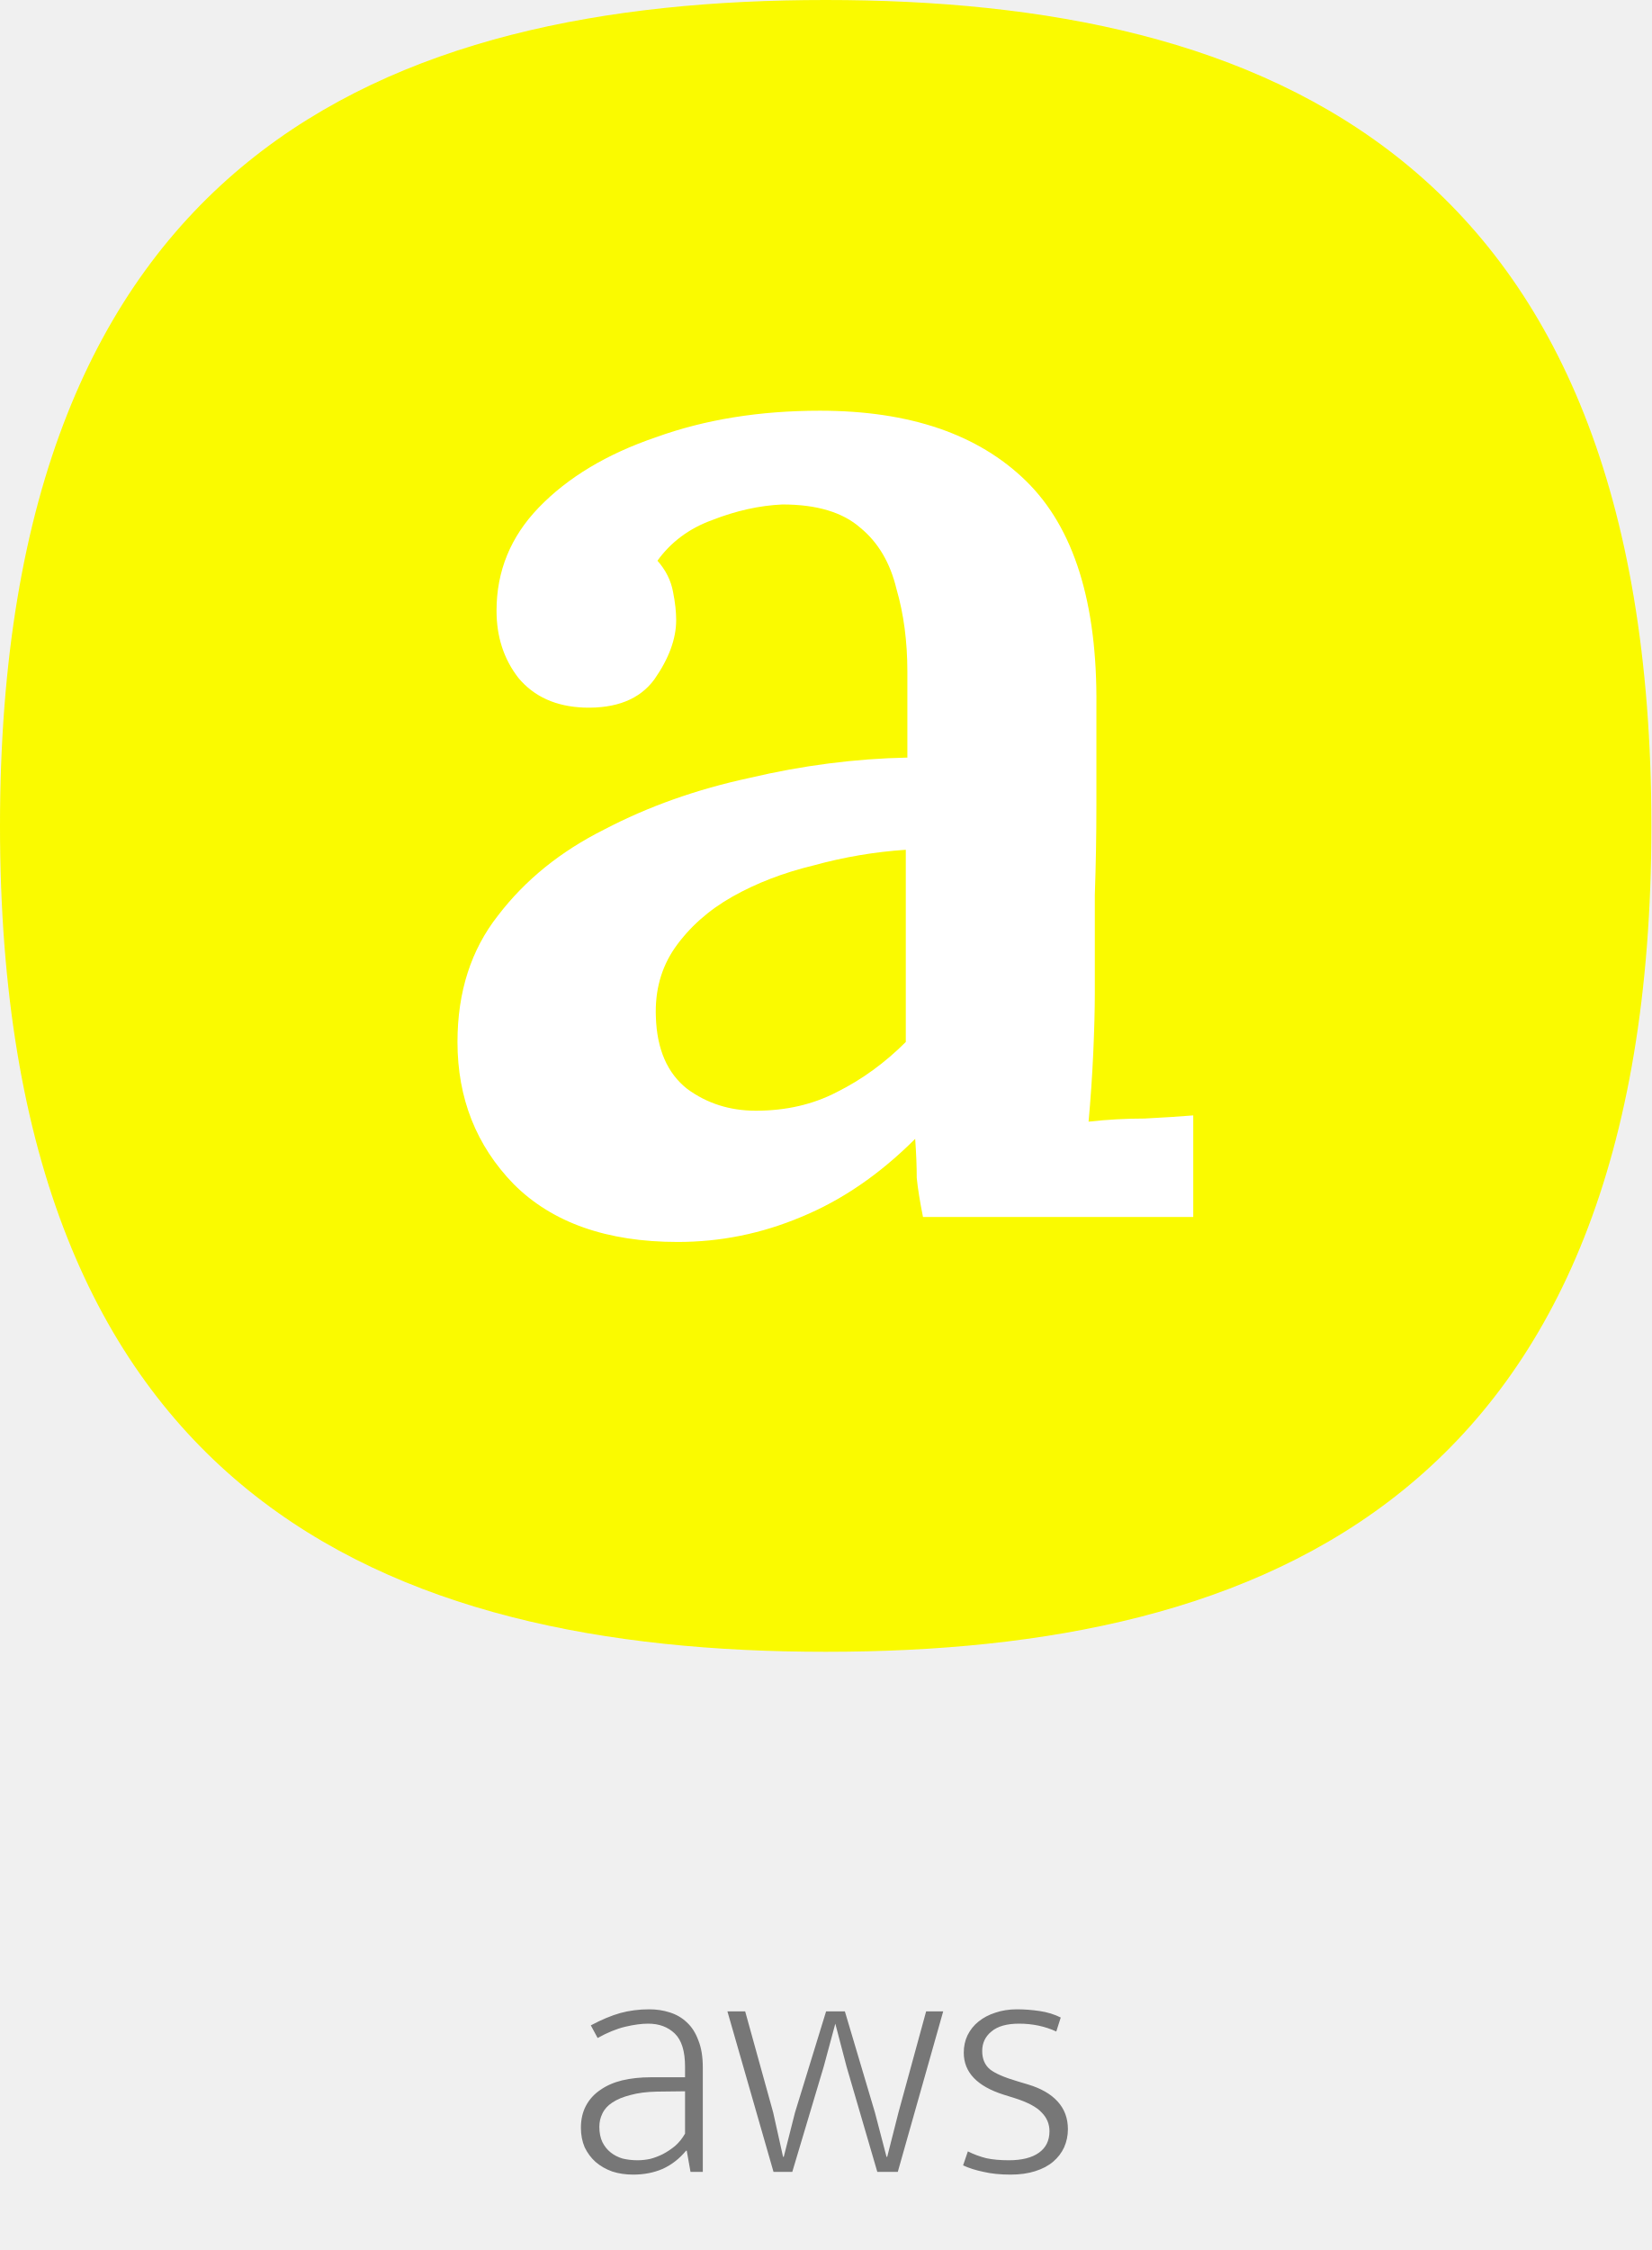
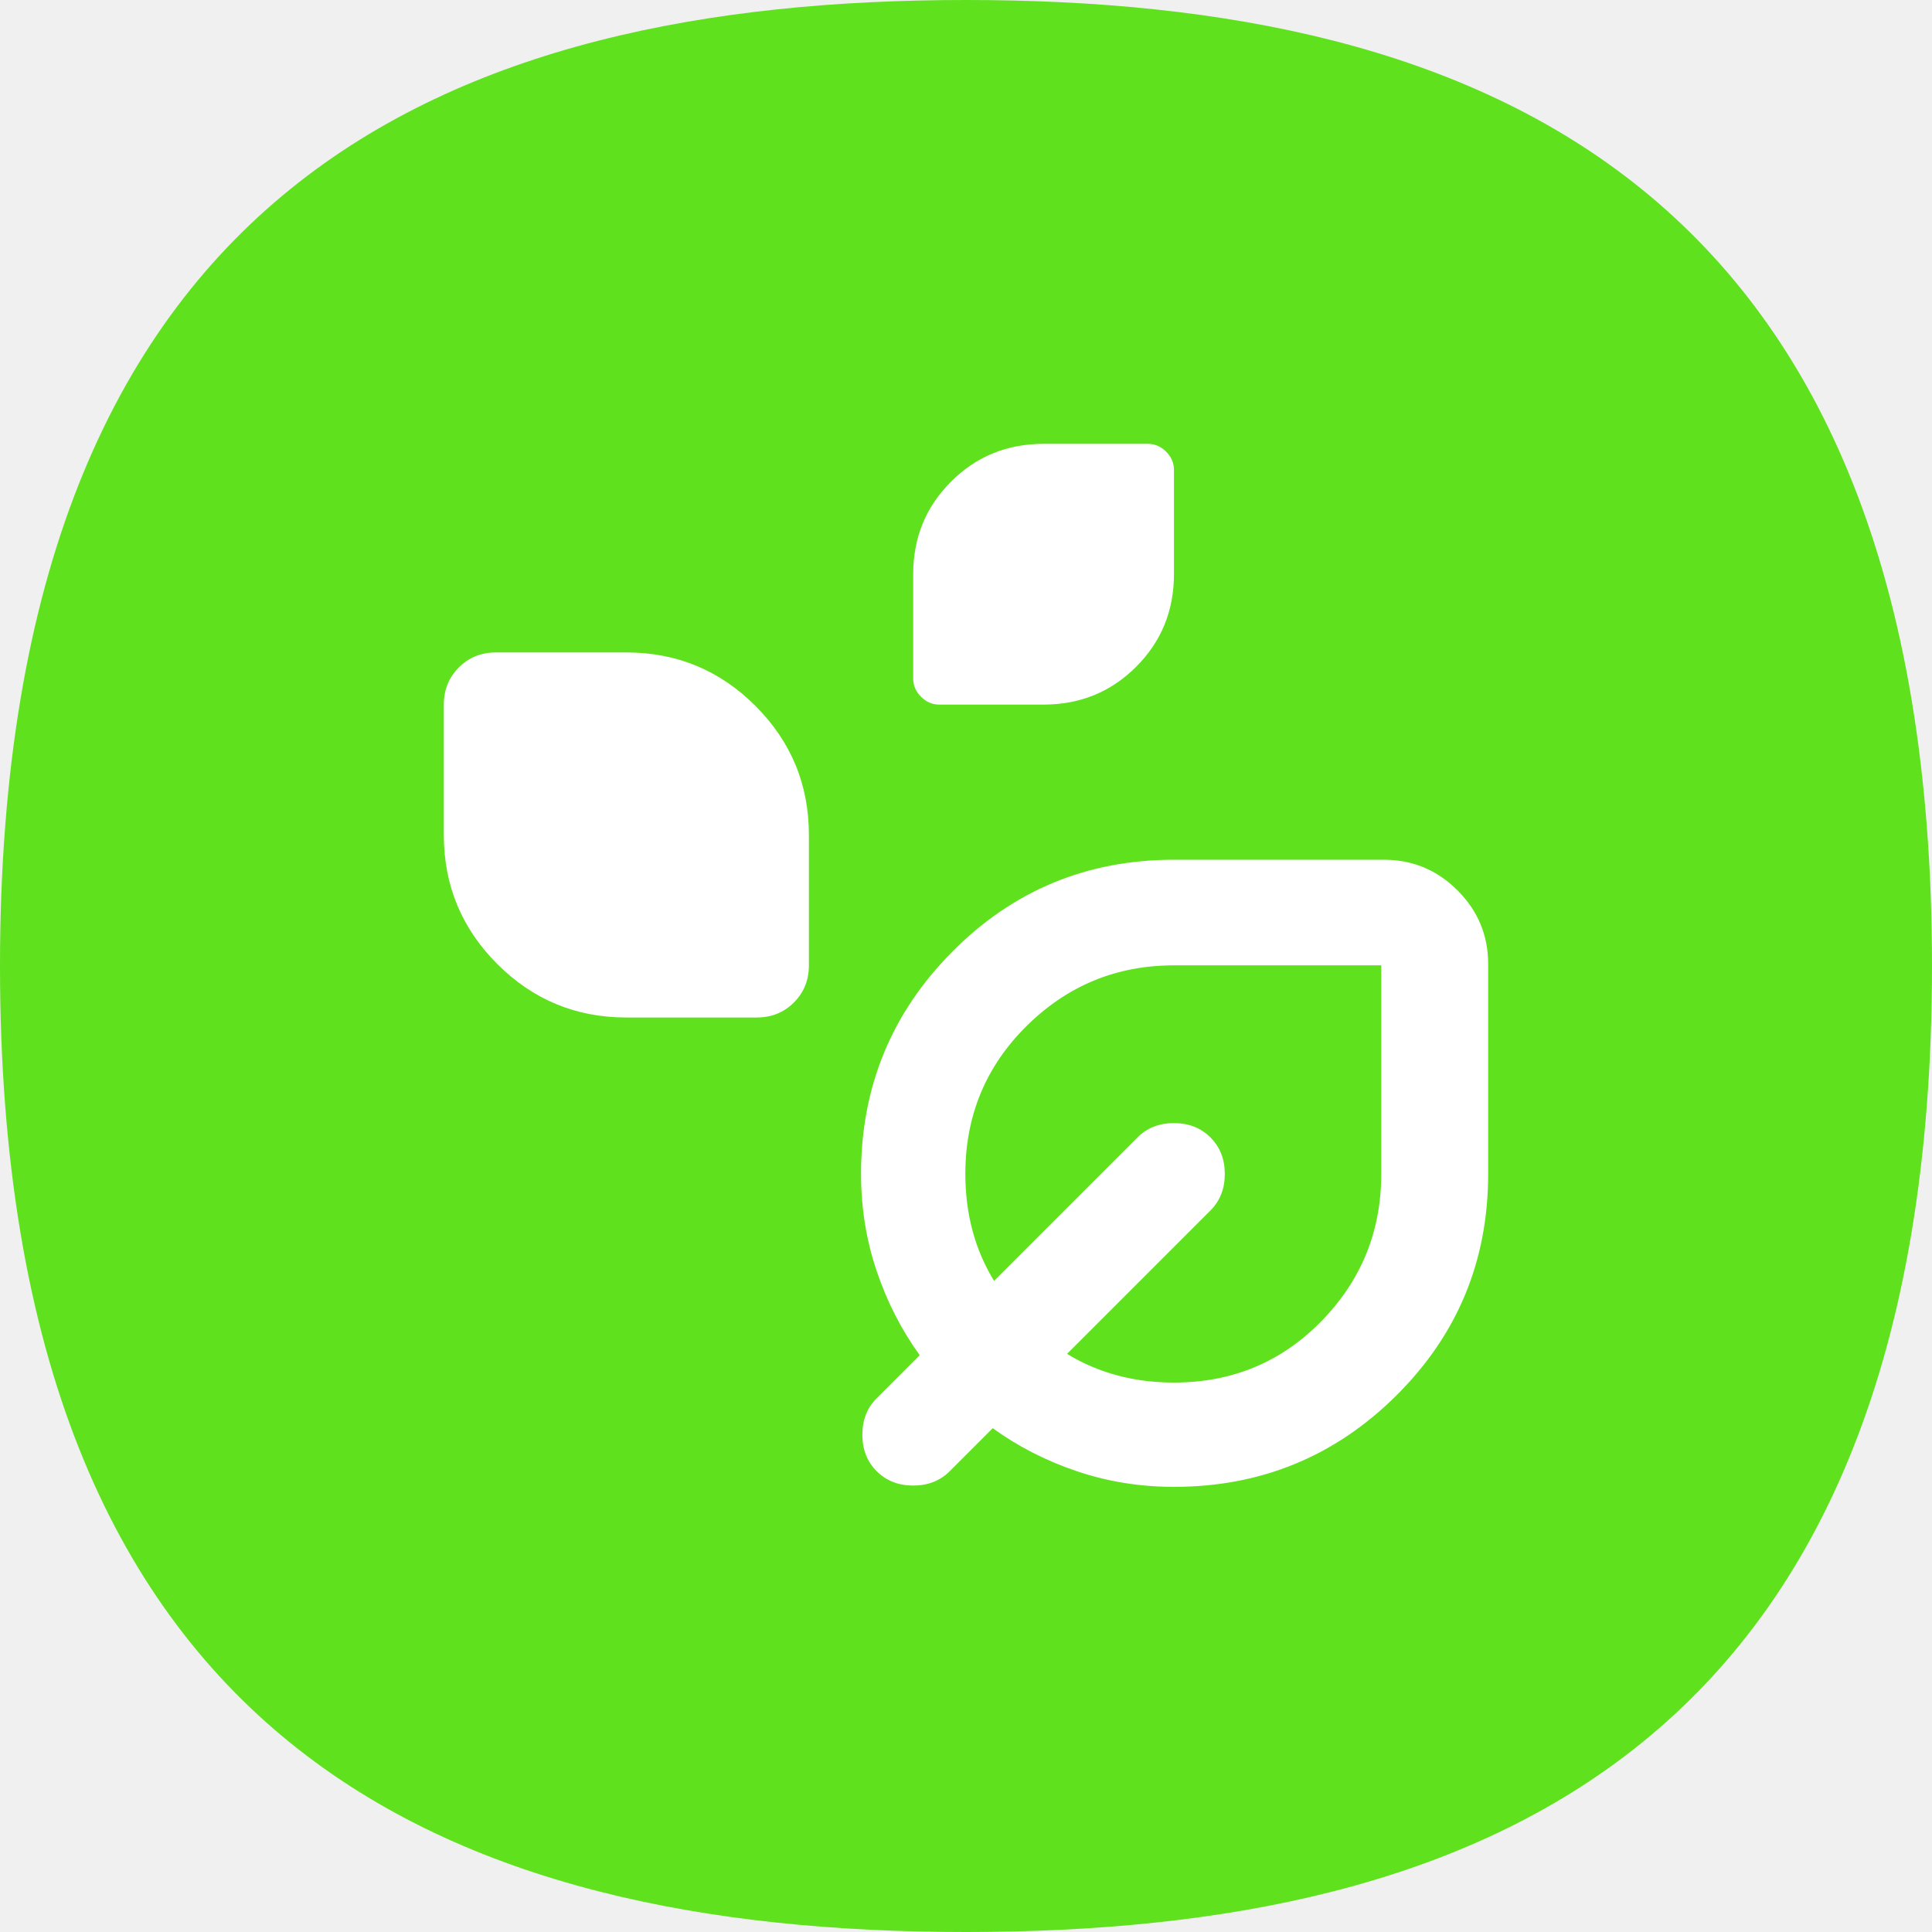
- <svg xmlns="http://www.w3.org/2000/svg" height="140" viewBox="0 0 740 1008" fill="none">
-   <path d="M264.747 907.363C269.541 904.813 273.927 902.977 277.905 901.855C281.985 900.733 286.32 900.172 290.91 900.172C294.174 900.172 297.234 900.631 300.09 901.549C303.048 902.467 305.598 903.946 307.74 905.986C309.984 908.026 311.718 910.729 312.942 914.095C314.268 917.359 314.931 921.388 314.931 926.182V973H309.423L307.74 963.514H307.434C304.476 967.084 301.008 969.787 297.03 971.623C293.052 973.357 288.615 974.224 283.719 974.224C280.353 974.224 277.242 973.765 274.386 972.847C271.53 971.827 269.031 970.399 266.889 968.563C264.849 966.727 263.217 964.534 261.993 961.984C260.871 959.332 260.31 956.425 260.31 953.263C260.31 949.489 261.075 946.174 262.605 943.318C264.135 940.462 266.277 938.116 269.031 936.28C271.785 934.342 275.049 932.914 278.823 931.996C282.699 931.078 286.983 930.619 291.675 930.619H306.975V925.876C306.975 918.94 305.445 913.993 302.385 911.035C299.325 908.077 295.347 906.598 290.451 906.598C287.493 906.598 284.076 907.057 280.2 907.975C276.324 908.893 272.193 910.576 267.807 913.024L264.747 907.363ZM306.975 936.892L294.276 937.045C289.686 937.147 285.759 937.657 282.495 938.575C279.231 939.391 276.528 940.513 274.386 941.941C272.346 943.267 270.867 944.899 269.949 946.837C269.031 948.673 268.572 950.662 268.572 952.804C268.572 955.456 269.031 957.751 269.949 959.689C270.867 961.525 272.091 963.055 273.621 964.279C275.151 965.503 276.936 966.421 278.976 967.033C281.118 967.543 283.362 967.798 285.708 967.798C287.544 967.798 289.431 967.594 291.369 967.186C293.307 966.676 295.194 965.962 297.03 965.044C298.968 964.024 300.804 962.8 302.538 961.372C304.272 959.842 305.751 958.006 306.975 955.864V936.892ZM325.962 901.09H333.918L346.464 946.378L350.901 966.268H351.207L356.256 946.378L370.179 901.09H378.594L392.058 946.378L397.26 966.268H397.566L402.615 946.378L415.008 901.09H422.658L402.309 973H393.129L379.359 925.876L374.31 906.598L369.108 925.876L355.032 973H346.617L325.962 901.09ZM473.336 910.117C468.236 907.771 462.677 906.598 456.659 906.598C451.151 906.598 447.02 907.771 444.266 910.117C441.512 912.361 440.135 915.268 440.135 918.838C440.135 922.408 441.308 925.162 443.654 927.1C446 928.936 450.131 930.721 456.047 932.455L460.637 933.832C466.451 935.566 470.888 938.116 473.948 941.482C477.008 944.848 478.538 948.979 478.538 953.875C478.538 956.731 477.977 959.434 476.855 961.984C475.733 964.432 474.101 966.574 471.959 968.41C469.817 970.246 467.114 971.674 463.85 972.694C460.688 973.714 457.016 974.224 452.834 974.224C448.244 974.224 444.215 973.816 440.747 973C437.279 972.286 434.219 971.317 431.567 970.093L433.709 963.82C436.361 965.146 439.115 966.166 441.971 966.88C444.827 967.492 448.193 967.798 452.069 967.798C457.883 967.798 462.371 966.676 465.533 964.432C468.695 962.188 470.276 958.975 470.276 954.793C470.276 951.529 469.103 948.724 466.757 946.378C464.513 943.93 460.484 941.788 454.67 939.952L449.774 938.422C437.84 934.648 431.873 928.375 431.873 919.603C431.873 916.747 432.434 914.146 433.556 911.8C434.78 909.352 436.412 907.312 438.452 905.68C440.594 903.946 443.093 902.62 445.949 901.702C448.907 900.682 452.171 900.172 455.741 900.172C459.005 900.172 462.371 900.427 465.839 900.937C469.307 901.447 472.469 902.416 475.325 903.844L473.336 910.117Z" fill="#777" />
-   <path d="M0 370C0 70 173 0 370 0C567 0 740 70 740 370C740 670 567 740 370 740C173 740 0 670 0 370Z" fill="#FAFA00" />
-   <path d="M413.6 545.2C412.2 538.2 411.267 532.367 410.8 527.7C410.8 522.567 410.567 516.733 410.1 510.2C394.233 526.067 377.2 537.733 359 545.2C341.267 552.667 322.833 556.4 303.7 556.4C271.967 556.4 247.467 547.767 230.2 530.5C213.4 513.233 205 492 205 466.8C205 444.4 211.067 425.5 223.2 410.1C235.333 394.233 251.2 381.4 270.8 371.6C290.4 361.333 312.1 353.633 335.9 348.5C359.7 342.9 383.267 339.867 406.6 339.4V300.9C406.6 287.367 404.967 275 401.7 263.8C398.9 252.133 393.533 243.033 385.6 236.5C377.667 229.5 366 226 350.6 226C340.333 226.467 329.833 228.8 319.1 233C308.833 236.733 300.667 242.8 294.6 251.2C298.333 255.4 300.667 260.067 301.6 265.2C302.533 269.867 303 274.067 303 277.8C303 286.2 299.733 295.067 293.2 304.4C286.667 313.267 276.167 317.467 261.7 317C249.1 316.533 239.3 312.1 232.3 303.7C225.767 295.3 222.5 285.267 222.5 273.6C222.5 255.867 228.8 240.467 241.4 227.4C254.467 213.867 271.967 203.367 293.9 195.9C315.833 187.967 340.333 184 367.4 184C407.533 184 438.333 194.5 459.8 215.5C481.267 236.5 491.767 270.1 491.3 316.3C491.3 332.633 491.3 347.567 491.3 361.1C491.3 374.167 491.067 387.467 490.6 401C490.6 414.067 490.6 428.767 490.6 445.1C490.6 452.1 490.367 460.967 489.9 471.7C489.433 481.967 488.733 492.233 487.8 502.5C496.2 501.567 504.6 501.1 513 501.1C521.867 500.633 529.1 500.167 534.7 499.7V545.2H413.6ZM405.9 380.7C391.9 381.633 378.133 383.967 364.6 387.7C351.067 390.967 338.933 395.633 328.2 401.7C317.467 407.767 308.833 415.467 302.3 424.8C296.233 433.667 293.433 443.933 293.9 455.6C294.367 470.067 299.033 480.8 307.9 487.8C316.767 494.333 327.033 497.6 338.7 497.6C352.233 497.6 364.367 494.8 375.1 489.2C386.3 483.6 396.567 476.133 405.9 466.8C405.9 462.133 405.9 457.233 405.9 452.1C405.9 446.967 405.9 441.833 405.9 436.7C405.9 430.167 405.9 422 405.9 412.2C405.9 402.4 405.9 391.9 405.9 380.7Z" fill="white" />
+ <svg xmlns="http://www.w3.org/2000/svg" width="100" height="100" viewBox="0 0 740 740" fill="#5FE11E">
+   <path d="M0 370C0 70 173 0 370 0C567 0 740 70 740 370C740 670 567 740 370 740C173 740 0 670 0 370Z" />
+   <path d="M359.763 269.875C357.099 269.875 354.769 268.876 352.772 266.879C350.774 264.881 349.775 262.551 349.775 259.888V219.938C349.775 205.955 354.603 194.137 364.257 184.482C373.912 174.827 385.73 170 399.713 170H439.663C442.326 170 444.657 170.999 446.654 172.996C448.652 174.994 449.65 177.324 449.65 179.988V219.938C449.65 233.92 444.823 245.739 435.169 255.393C425.514 265.048 413.695 269.875 399.713 269.875H359.763ZM239.913 389.725C220.603 389.725 204.124 382.901 190.474 369.251C176.825 355.601 170 339.122 170 319.813V269.875C170 264.216 171.914 259.471 175.743 255.643C179.571 251.814 184.315 249.9 189.975 249.9H239.913C259.222 249.9 275.701 256.725 289.351 270.375C303 284.024 309.825 300.504 309.825 319.813V369.75C309.825 375.41 307.911 380.154 304.082 383.983C300.254 387.811 295.51 389.725 289.85 389.725H239.913ZM449.65 569.501C436.667 569.501 424.265 567.503 412.447 563.508C400.628 559.513 389.892 554.02 380.237 547.029L363.758 563.508C360.096 567.17 355.435 569.001 349.775 569.001C344.116 569.001 339.455 567.17 335.793 563.508C332.131 559.846 330.3 555.185 330.3 549.526C330.3 543.866 332.131 539.205 335.793 535.543L352.272 519.064C345.281 509.409 339.788 498.672 335.793 486.854C331.798 475.035 329.8 462.634 329.8 449.65C329.8 416.359 341.452 387.978 364.757 364.507C388.061 341.036 416.359 329.301 449.65 329.301H530.05C541.036 329.301 550.441 333.213 558.265 341.036C566.088 348.86 570 358.265 570 369.251V449.65C570 482.942 558.265 511.24 534.794 534.544C511.323 557.849 482.942 569.501 449.65 569.501ZM449.65 529.551C471.956 529.551 490.766 521.727 506.08 506.08C521.394 490.433 529.051 471.623 529.051 449.65V369.75H449.65C427.678 369.75 408.868 377.491 393.221 392.971C377.574 408.452 369.75 427.345 369.75 449.65C369.75 457.308 370.666 464.548 372.497 471.373C374.328 478.198 377.074 484.607 380.737 490.599L435.668 435.668C439.33 432.006 443.991 430.175 449.65 430.175C455.31 430.175 459.971 432.006 463.633 435.668C467.295 439.33 469.126 443.991 469.126 449.65C469.126 455.31 467.295 459.971 463.633 463.633L408.702 518.564C414.694 522.226 421.103 524.973 427.928 526.804C434.752 528.635 441.993 529.551 449.65 529.551Z" fill="white" />
</svg>
